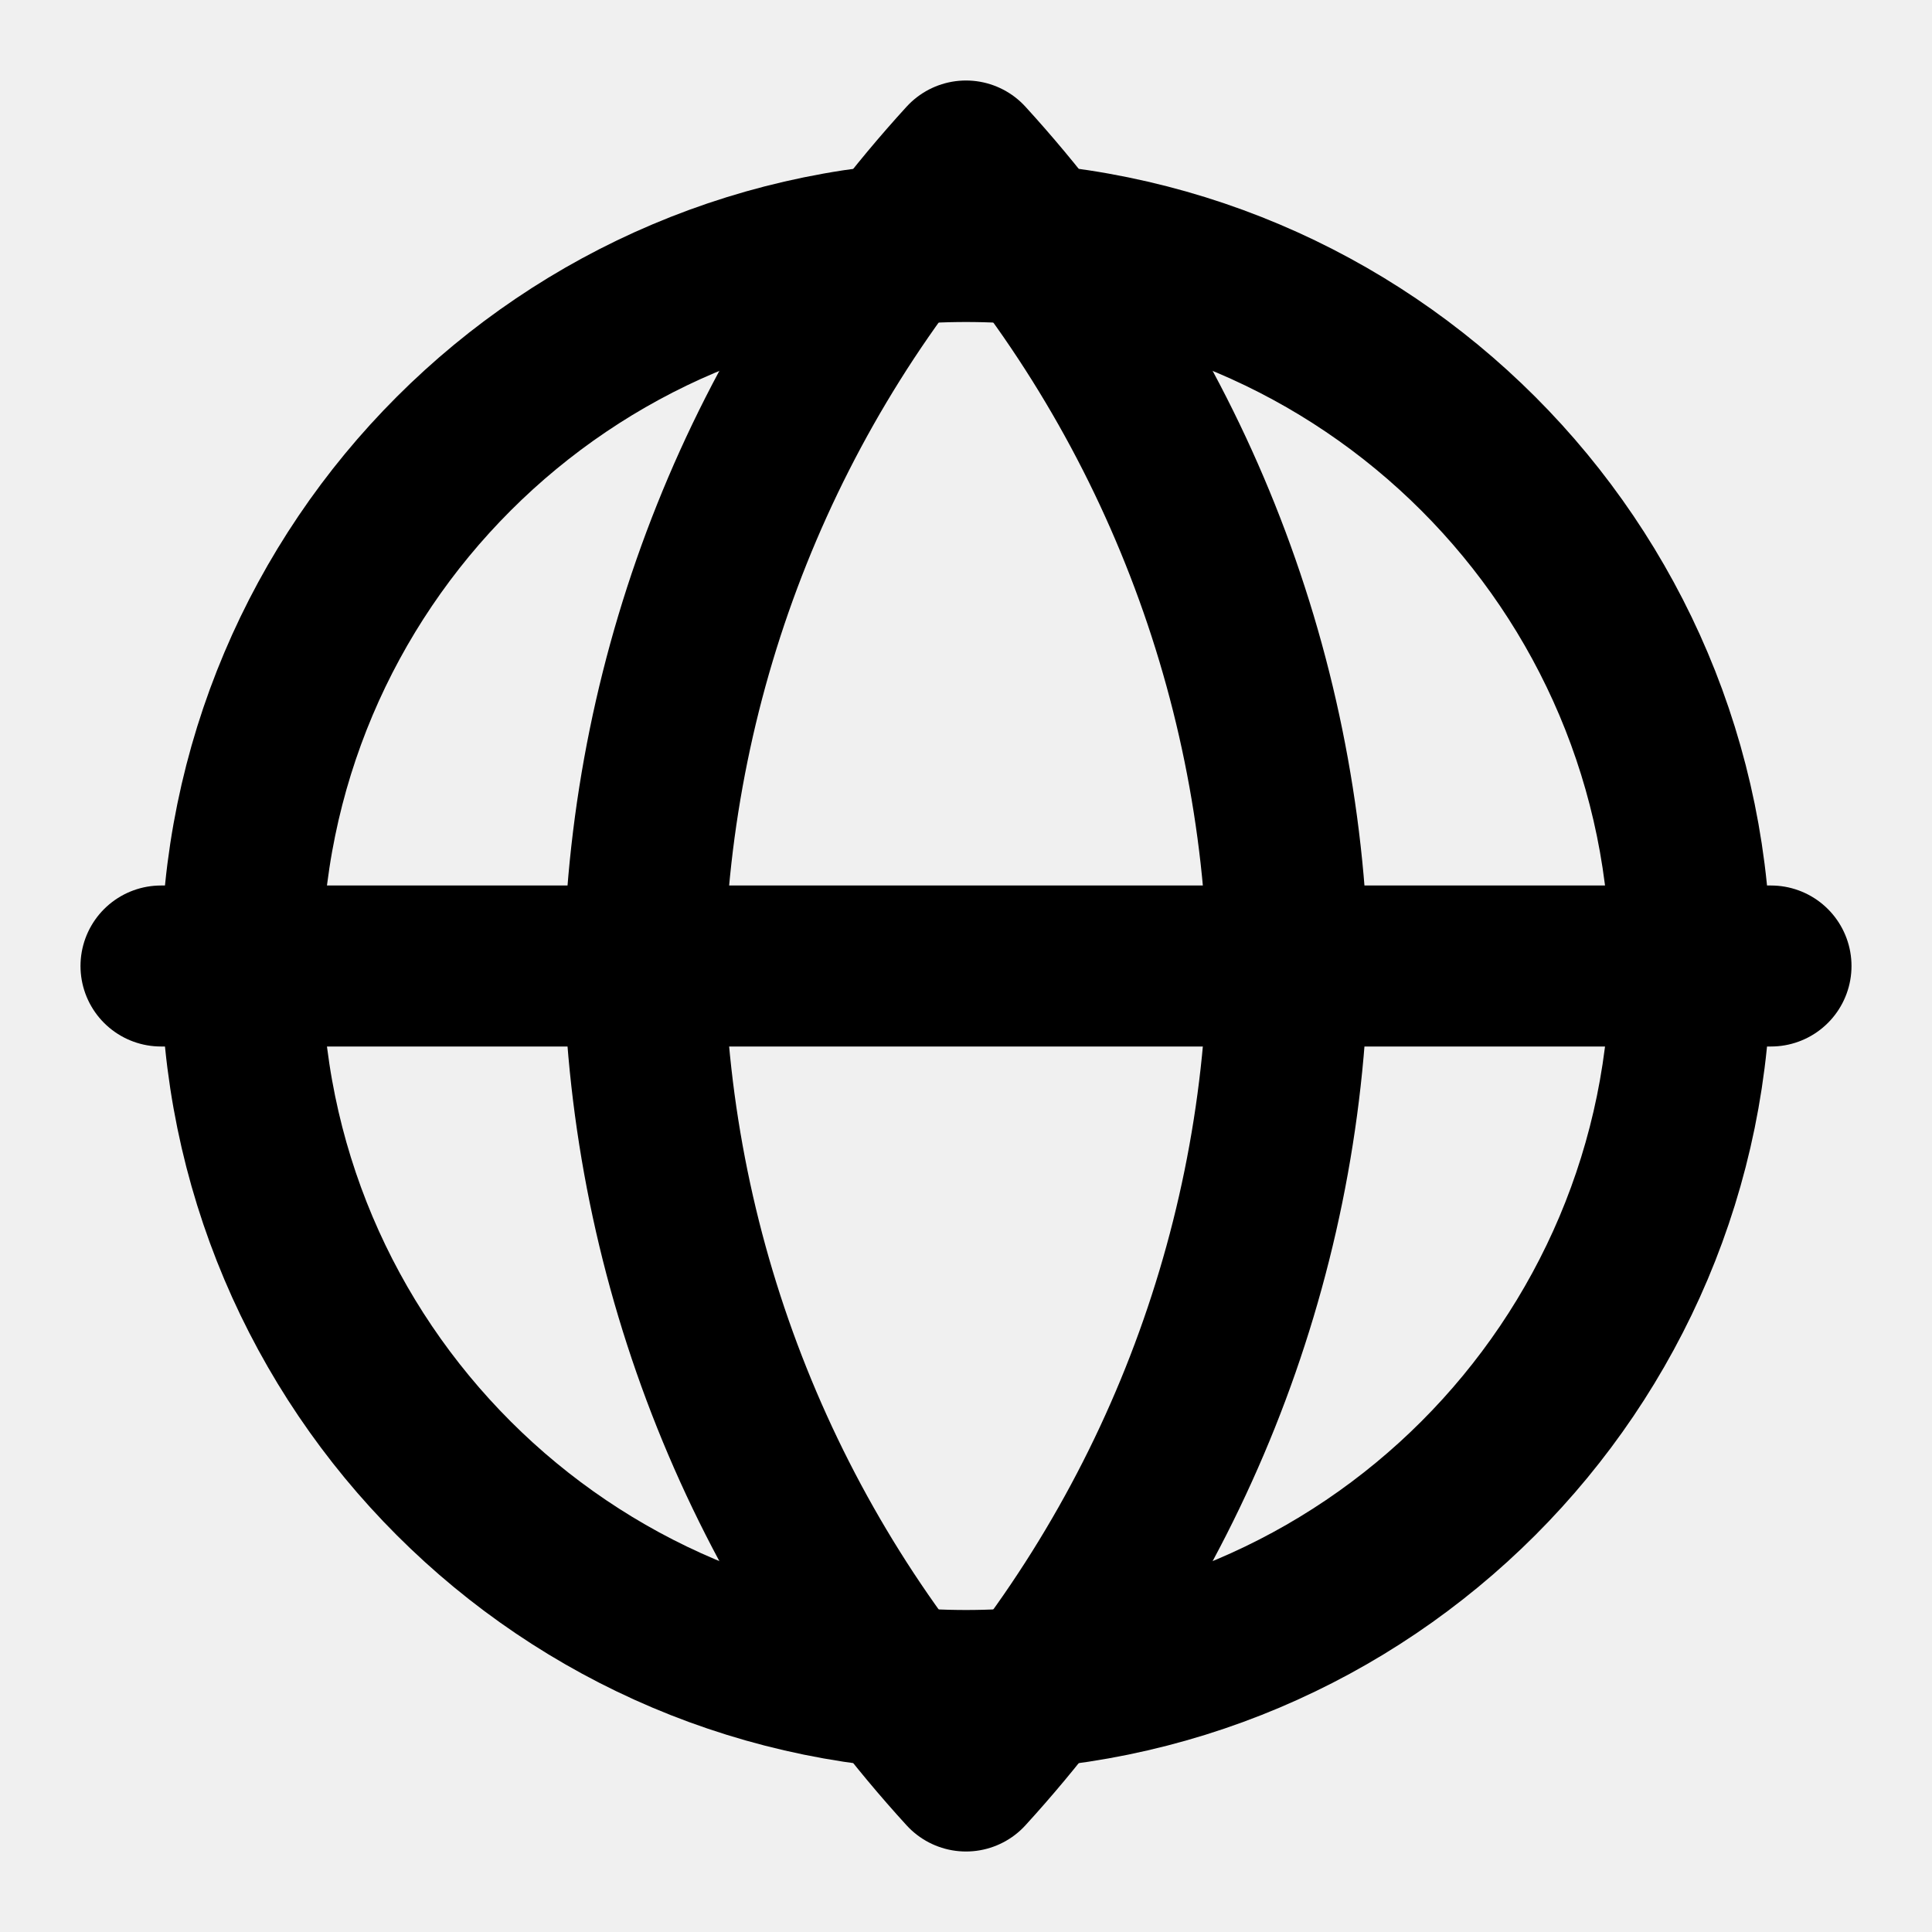
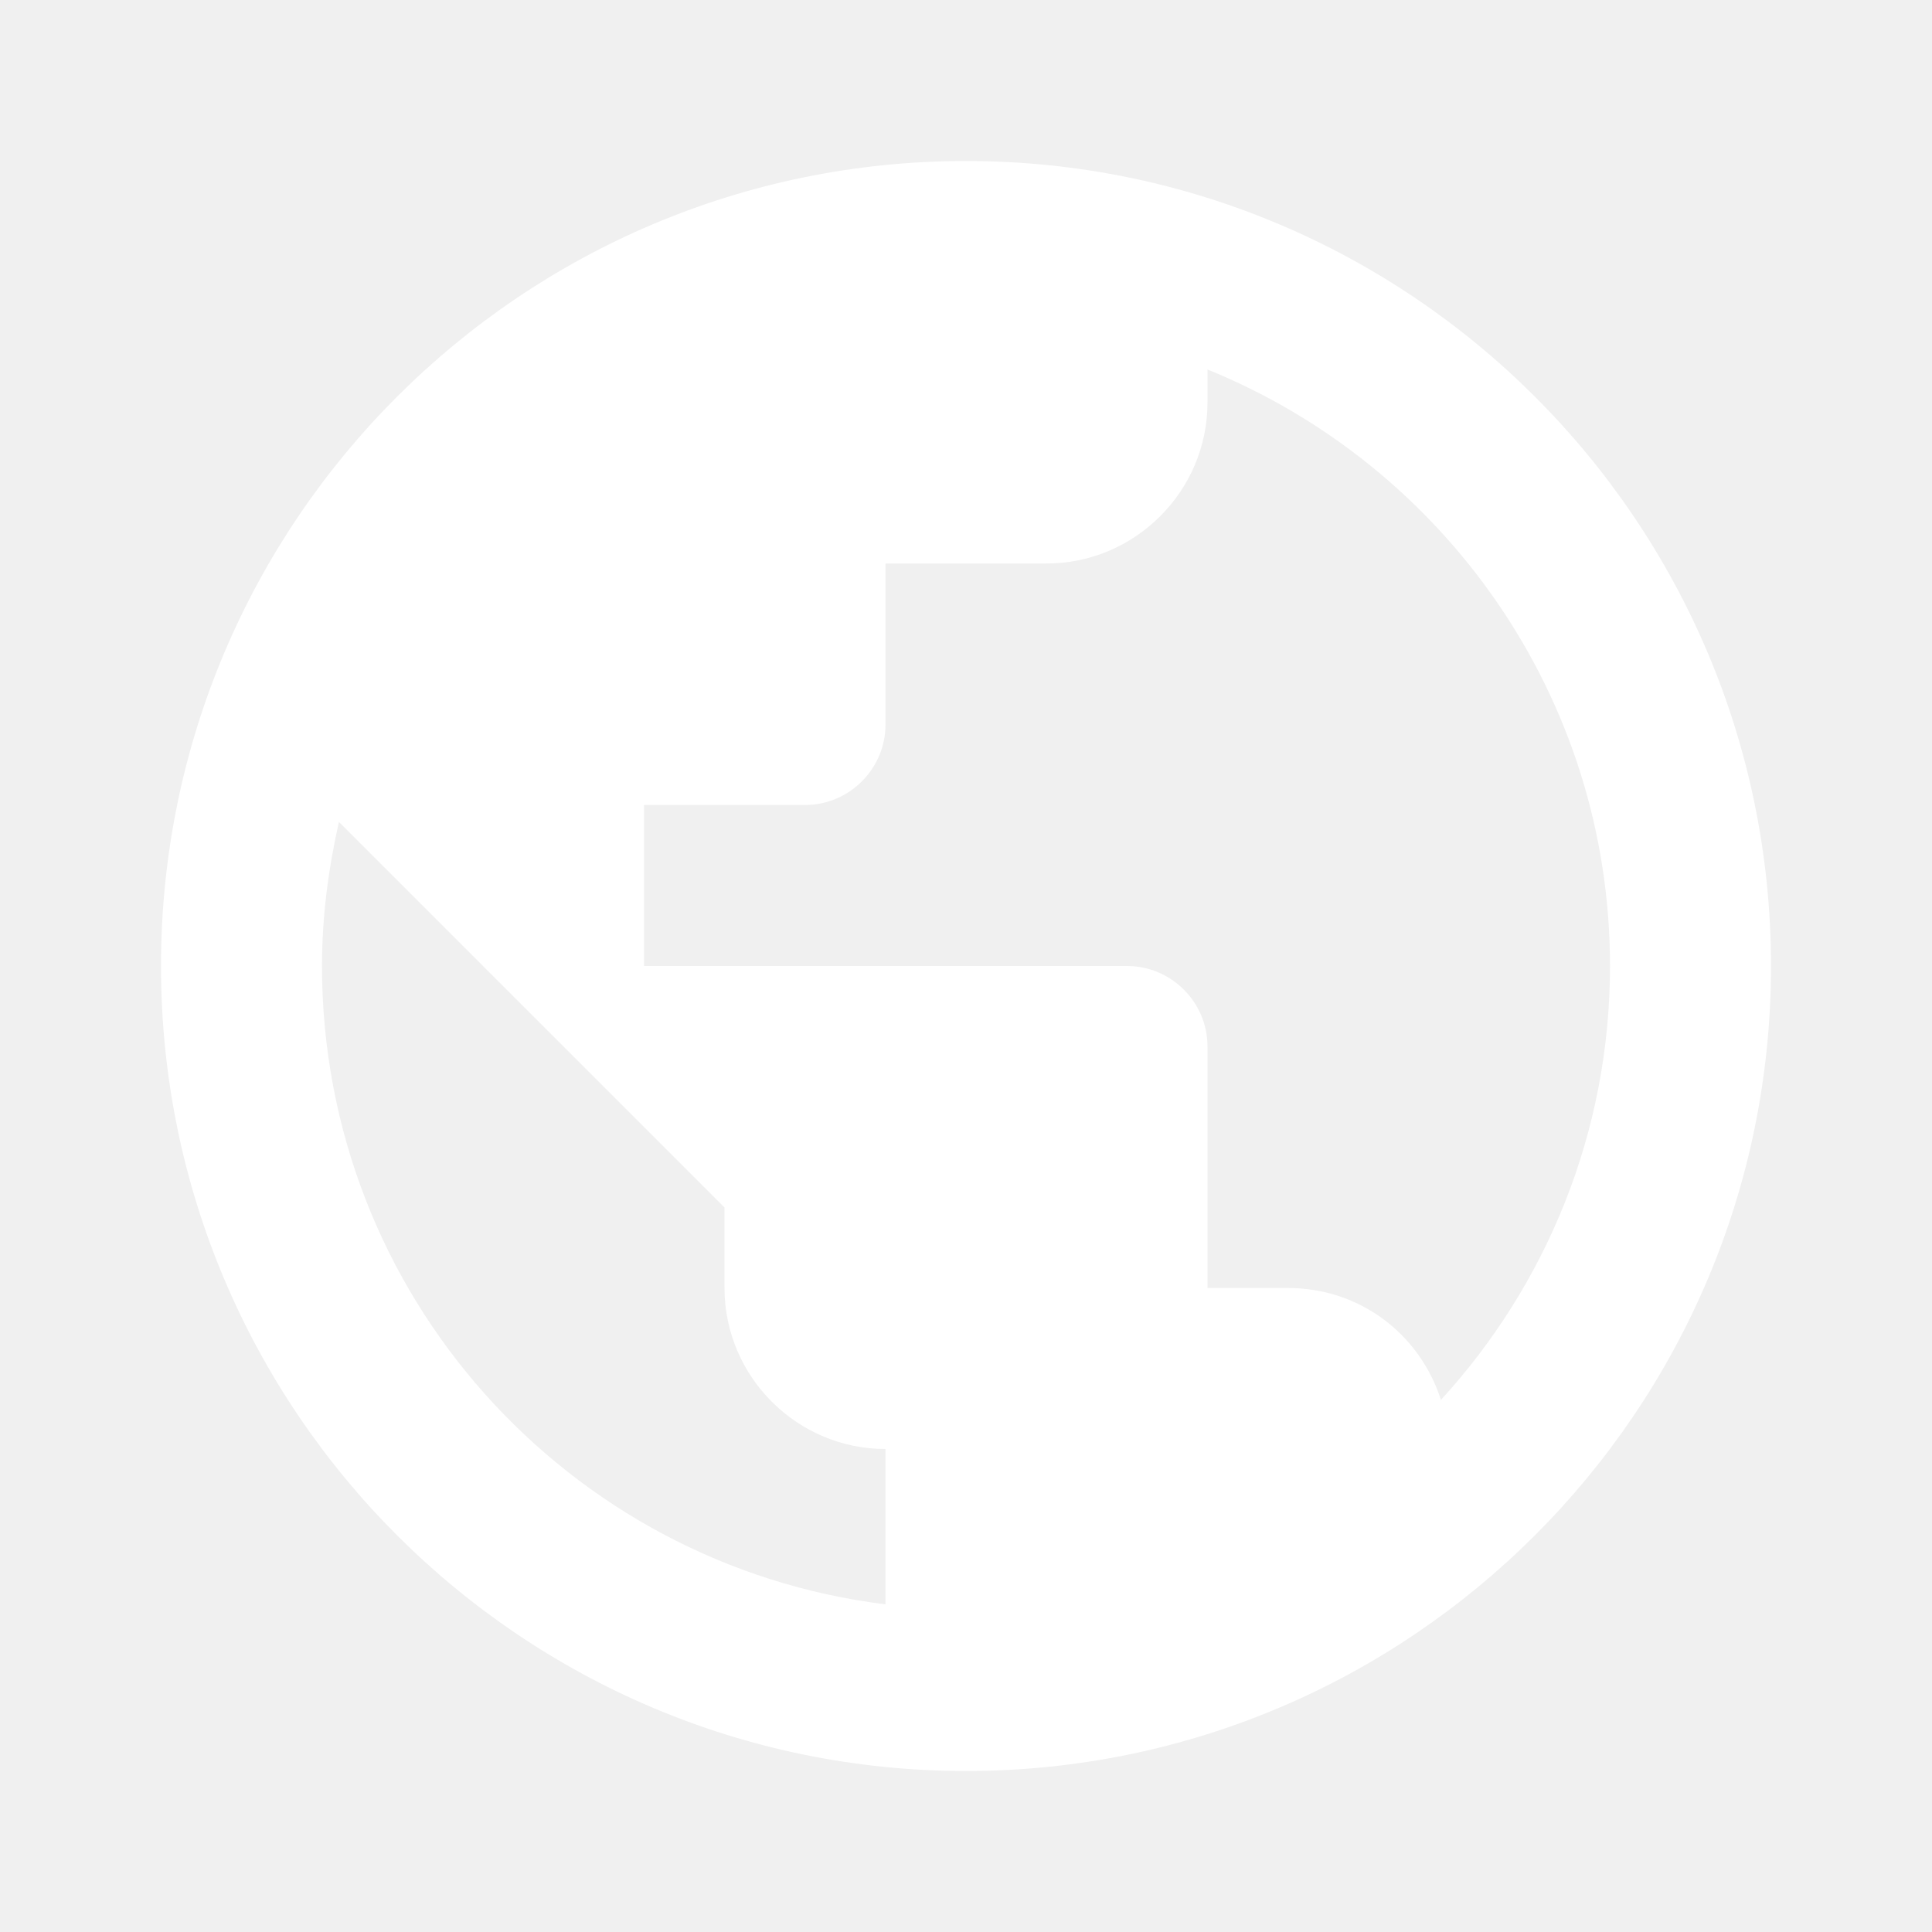
- <svg xmlns="http://www.w3.org/2000/svg" viewBox="0 0 24 24" fill="none" stroke="currentColor" stroke-width="2" stroke-linecap="round" stroke-linejoin="round">
-   <circle cx="12" cy="12" r="9" />
-   <line x1="2" y1="12" x2="22" y2="12" />
-   <path d="M12 2a15.3 15.3 0 0 1 4 10 15.3 15.3 0 0 1-4 10 15.3 15.3 0 0 1-4-10 15.3 15.3 0 0 1 4-10z" />
+ <svg xmlns="http://www.w3.org/2000/svg" width="24" height="24" viewBox="0 0 24 24" fill="#FFFFFF">
+   <path d="M12 2C6.48 2 2 6.48 2 12s4.48 10 10 10 10-4.48 10-10S17.52 2 12 2zm-1 17.93c-3.95-.49-7-3.85-7-7.93 0-.62.08-1.21.21-1.79L9 15v1c0 1.1.9 2 2 2v1.93zm6.9-2.54c-.26-.81-1-1.39-1.9-1.39h-1v-3c0-.55-.45-1-1-1H8v-2h2c.55 0 1-.45 1-1V7h2c1.1 0 2-.9 2-2v-.41c2.93 1.19 5 4.06 5 7.41 0 2.08-.8 3.97-2.1 5.39z" />
</svg>
